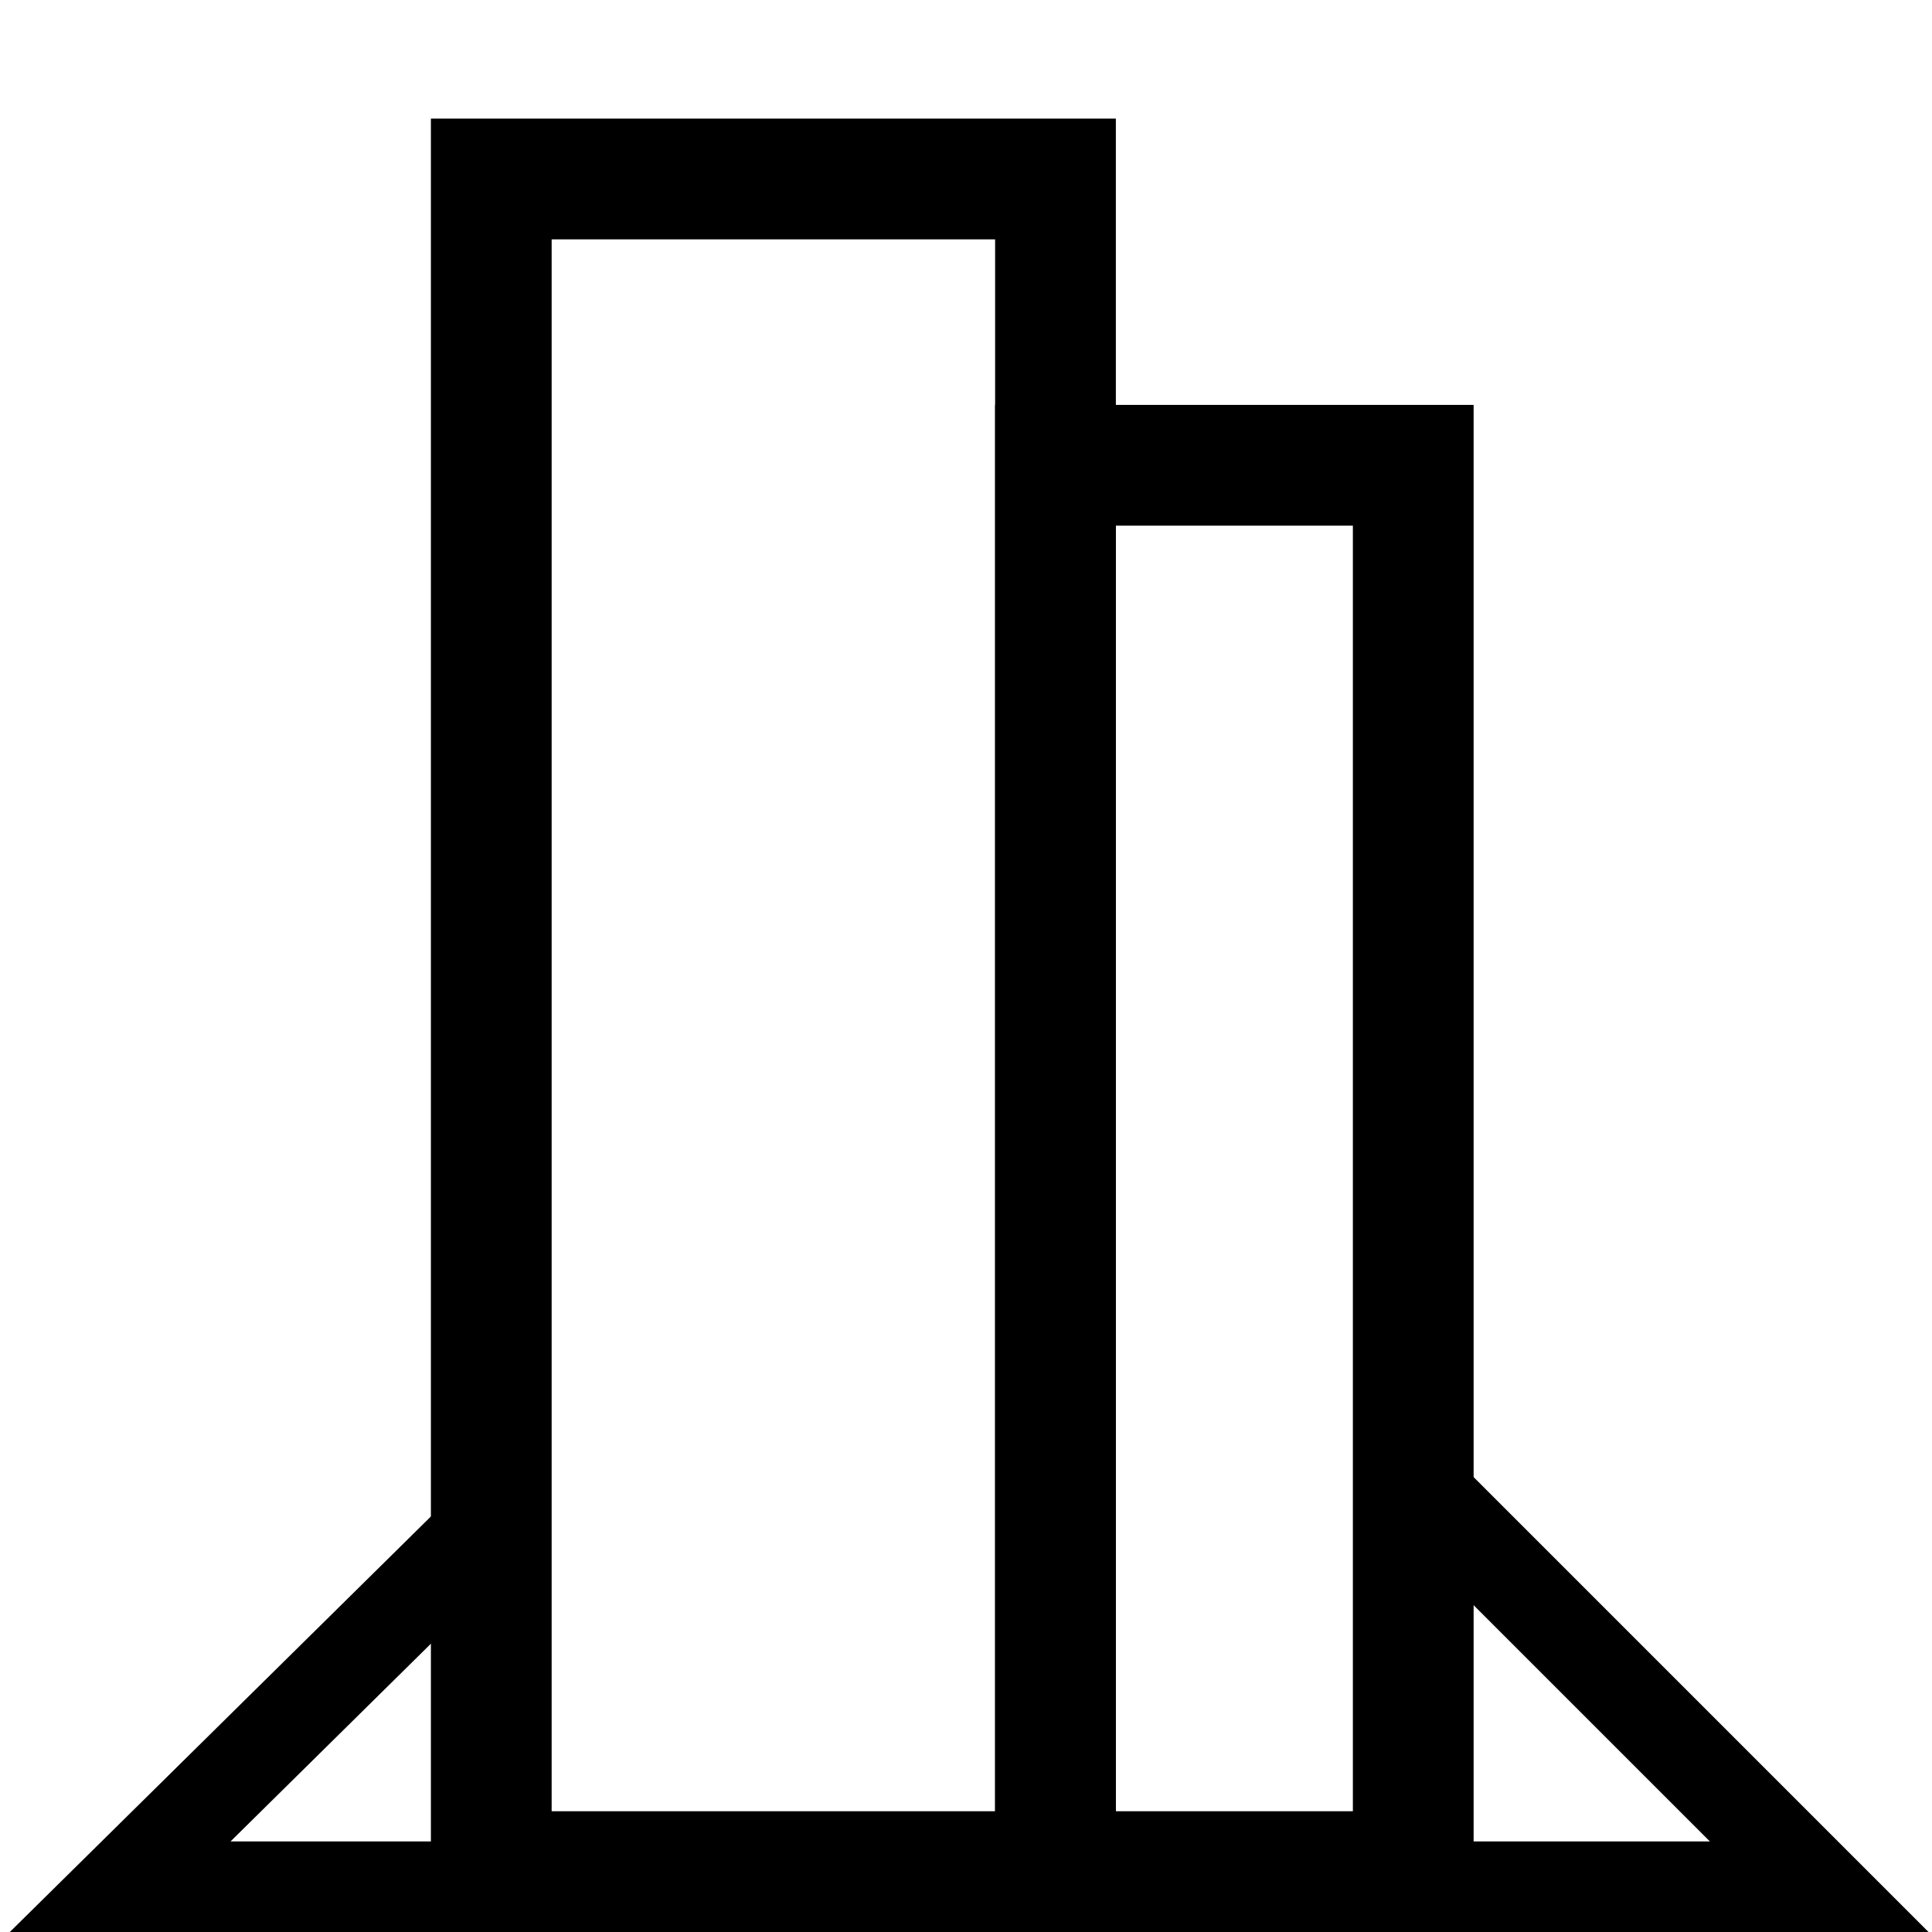
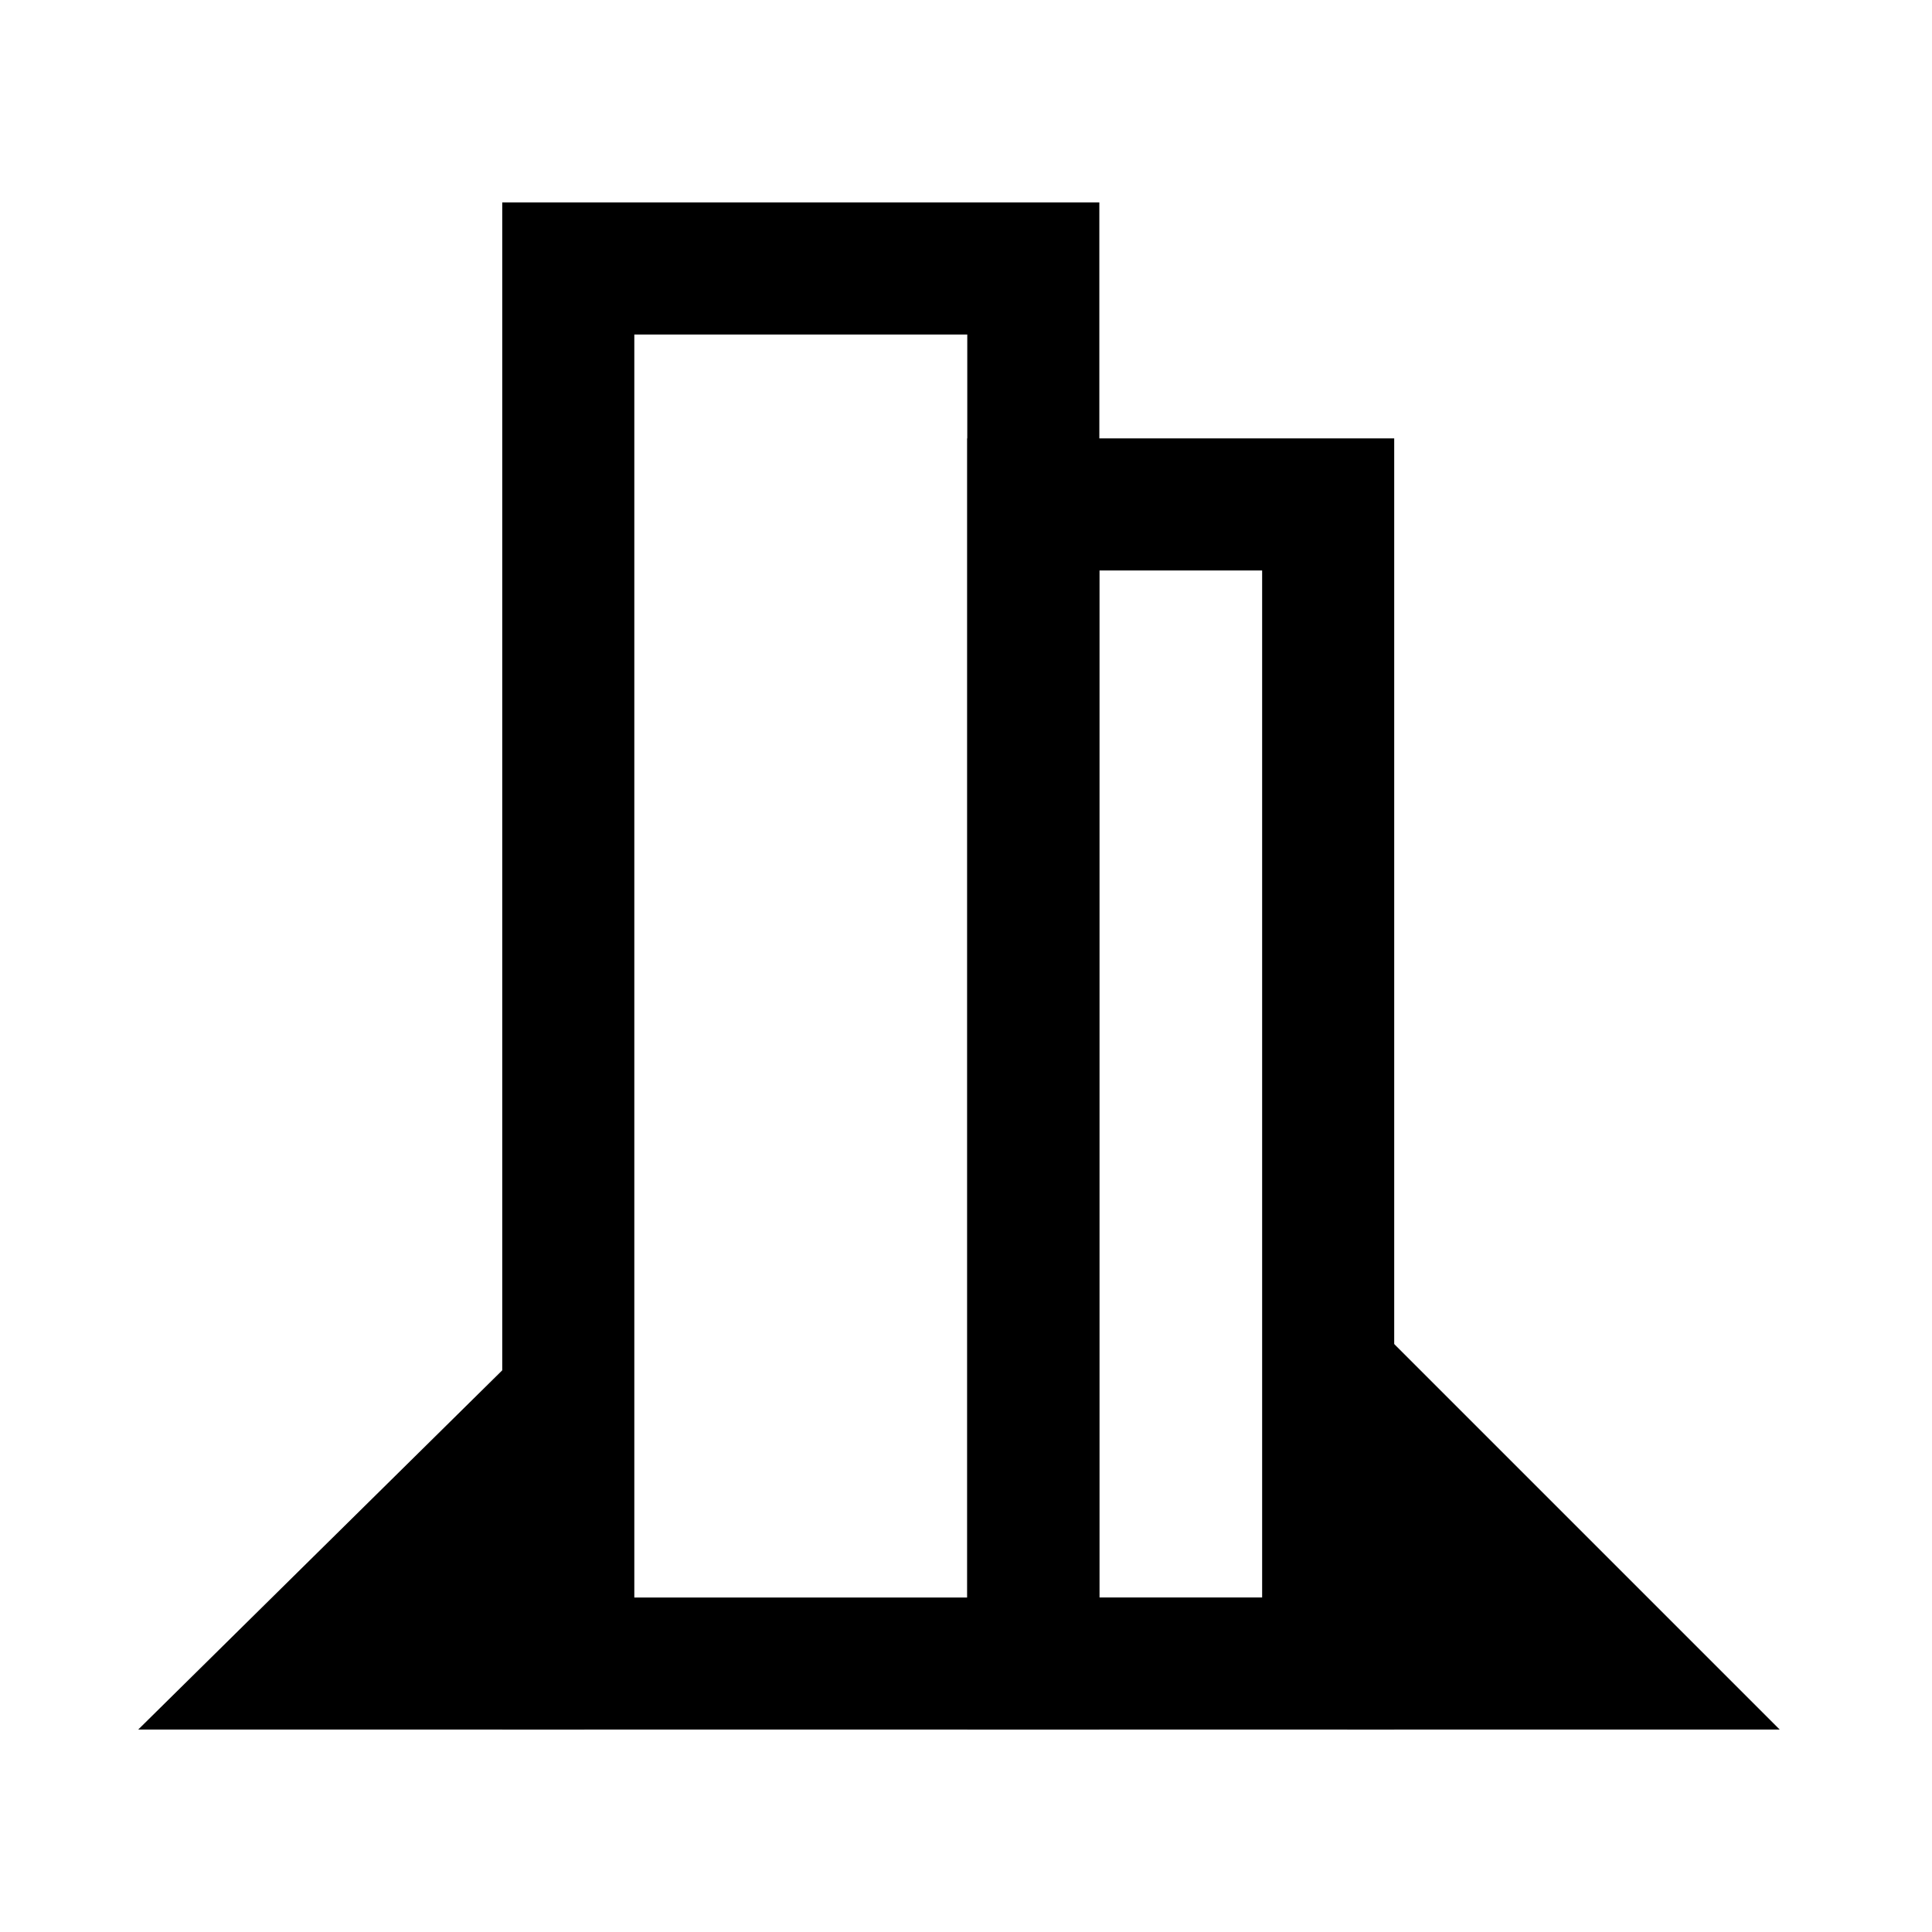
<svg xmlns="http://www.w3.org/2000/svg" width="512" height="512" viewBox="0 0 512 512" version="1.1" id="svg5">
  <defs id="defs2" />
  <g id="layer1">
-     <rect style="fill:none;fill-opacity:1;stroke:#000000;stroke-width:32;stroke-linecap:round;stroke-linejoin:miter;stroke-dasharray:none" id="rect1182" width="149.524" height="448.571" x="130.191" y="47.429" />
-     <rect style="fill:none;fill-opacity:1;stroke:#000000;stroke-width:32;stroke-linecap:round;stroke-linejoin:miter;stroke-dasharray:none" id="rect1184" width="94.811" height="372.7" x="279.715" y="123.3" />
-     <path style="fill:none;fill-opacity:1;stroke:#000000;stroke-width:24;stroke-linecap:round;stroke-linejoin:miter;stroke-dasharray:none" d="M 380.131,500 H 482.109 L 380.131,398.022" id="path1190" />
-     <path style="fill:none;fill-opacity:1;stroke:#000000;stroke-width:24;stroke-linecap:square;stroke-linejoin:miter;stroke-dasharray:none" d="M 123.194,500 H 31.848 l 83.064,-81.968" id="path1192" />
+     <rect style="fill:none;fill-opacity:1;stroke:#000000;stroke-width:35;stroke-linecap:round;stroke-linejoin:miter;stroke-dasharray:none" id="rect1182" width="123.237" height="369.711" x="150.6" y="71.145" />
+     <rect style="fill:none;fill-opacity:1;stroke:#000000;stroke-width:35;stroke-linecap:round;stroke-linejoin:miter;stroke-dasharray:none" id="rect1184" width="78.143" height="307.178" x="273.837" y="133.677" />
+     <path style="fill:#000000;fill-opacity:1;stroke:#000000;stroke-width:25;stroke-linecap:round;stroke-linejoin:miter;stroke-dasharray:none" d="m 357.42,445.855 h 84.05 l -84.05,-84.05" id="path1190" />
+     <path style="fill:#000000;fill-opacity:1;stroke:#000000;stroke-width:25;stroke-linecap:square;stroke-linejoin:miter;stroke-dasharray:none" d="M 142.37,445.855 H 67.083 l 68.461,-67.558" id="path1192" />
  </g>
</svg>
